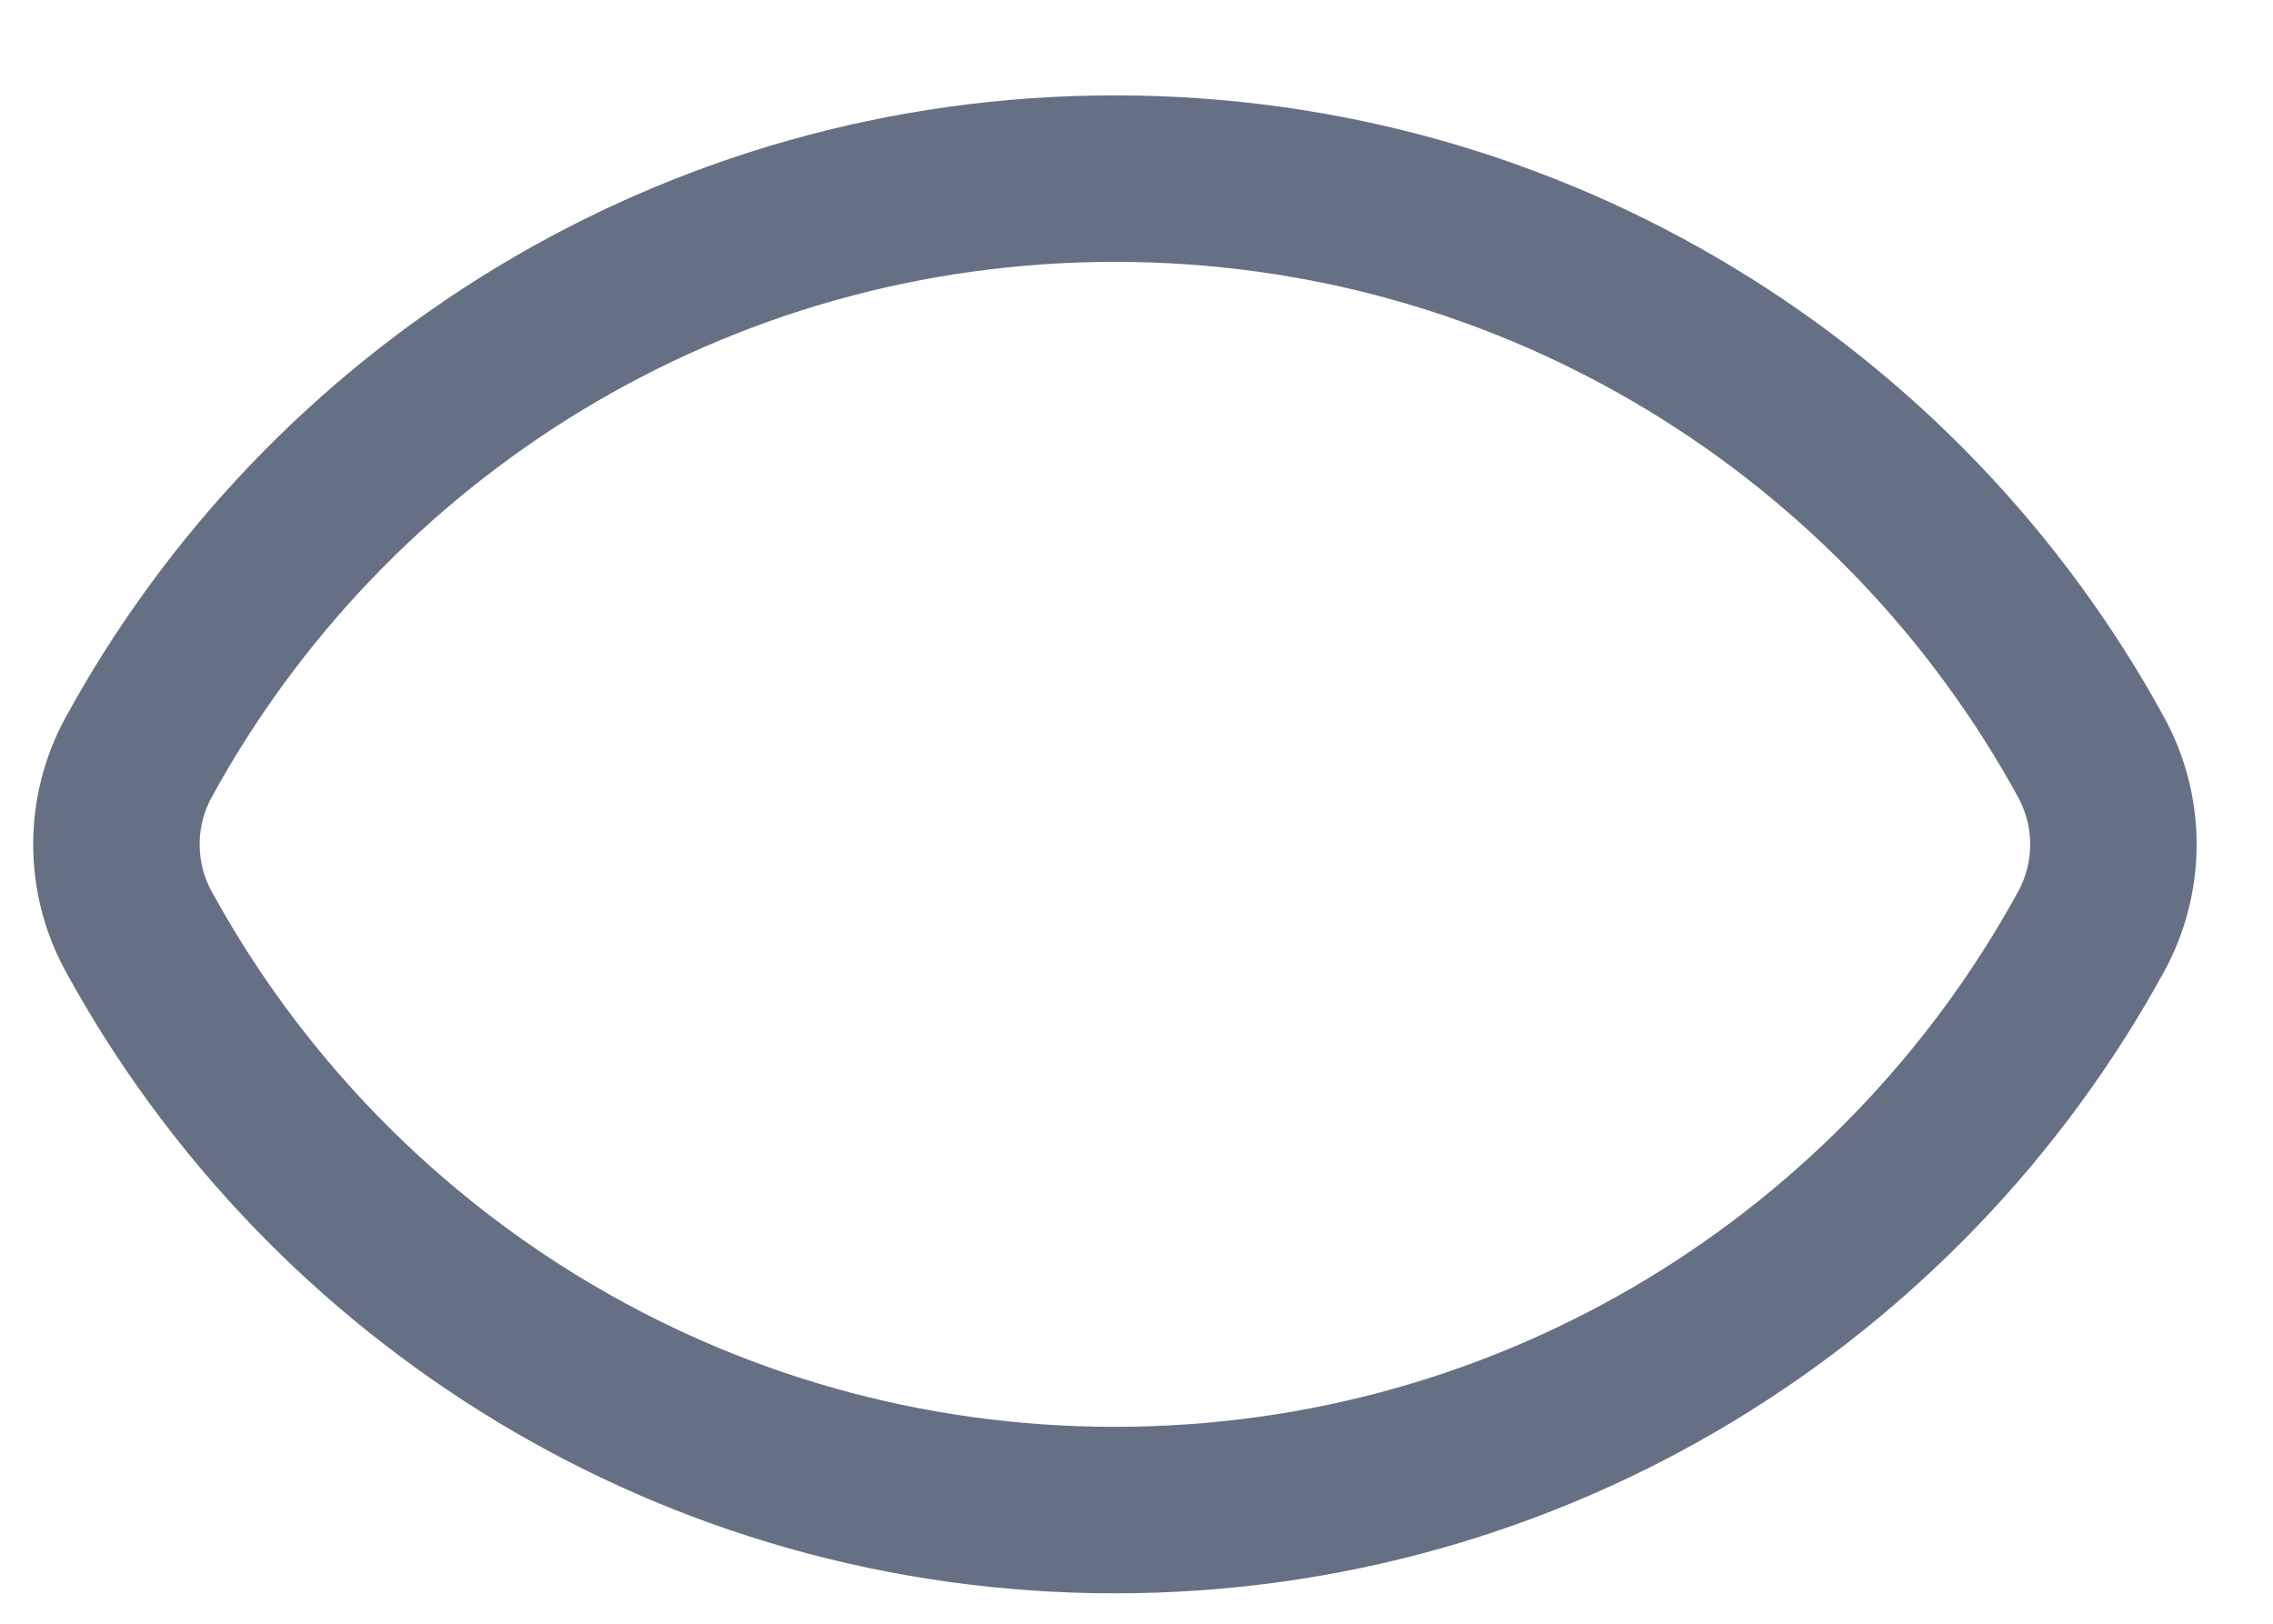
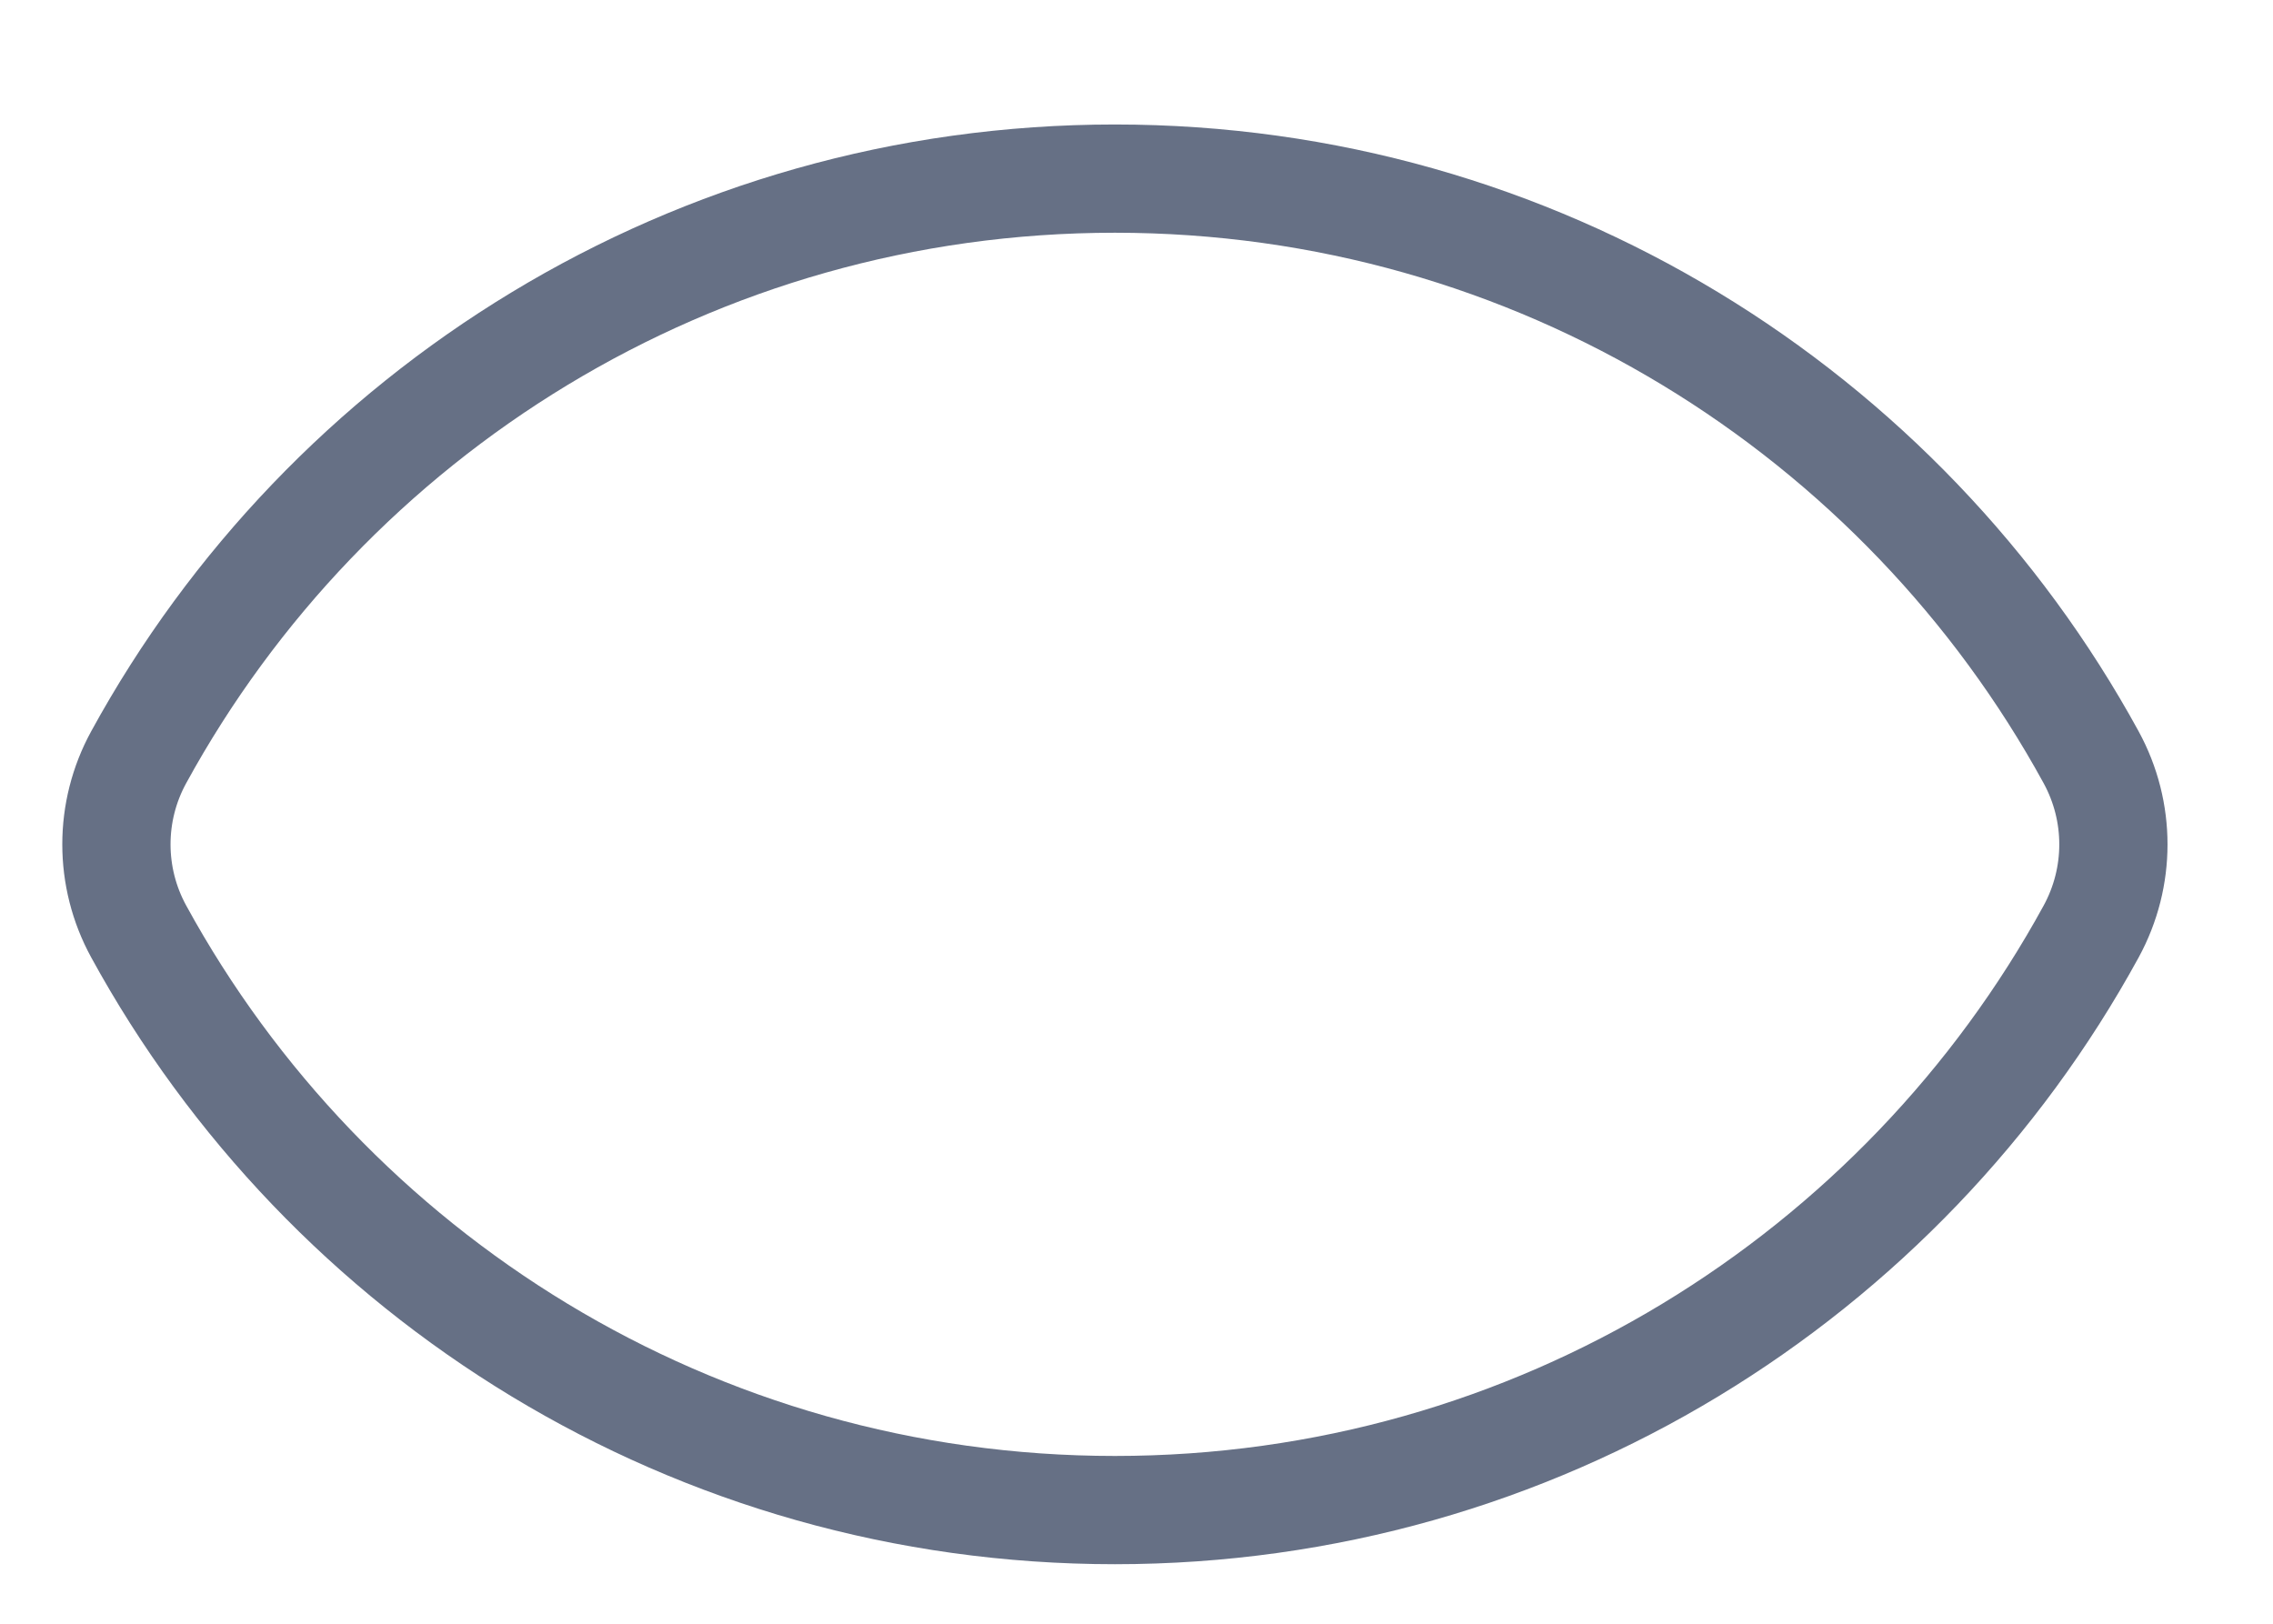
<svg xmlns="http://www.w3.org/2000/svg" width="21" height="15" viewBox="0 0 21 15" fill="none">
-   <path d="M1.281 8.604C1.007 8.103 1.007 7.497 1.281 6.996C3.023 3.811 6.409 1.65 10.3 1.65C14.192 1.65 17.578 3.811 19.32 6.996C19.594 7.498 19.594 8.103 19.32 8.605C17.578 11.79 14.192 13.95 10.3 13.95C6.409 13.95 3.023 11.79 1.281 8.604Z" stroke="#667085" stroke-width="1.538" />
+   <path d="M1.281 8.604C1.007 8.103 1.007 7.497 1.281 6.996C3.023 3.811 6.409 1.65 10.3 1.65C14.192 1.65 17.578 3.811 19.32 6.996C19.594 7.498 19.594 8.103 19.32 8.605C17.578 11.79 14.192 13.95 10.3 13.95C6.409 13.95 3.023 11.79 1.281 8.604Z" stroke="#667085" strokeWidth="1.538" />
</svg>
